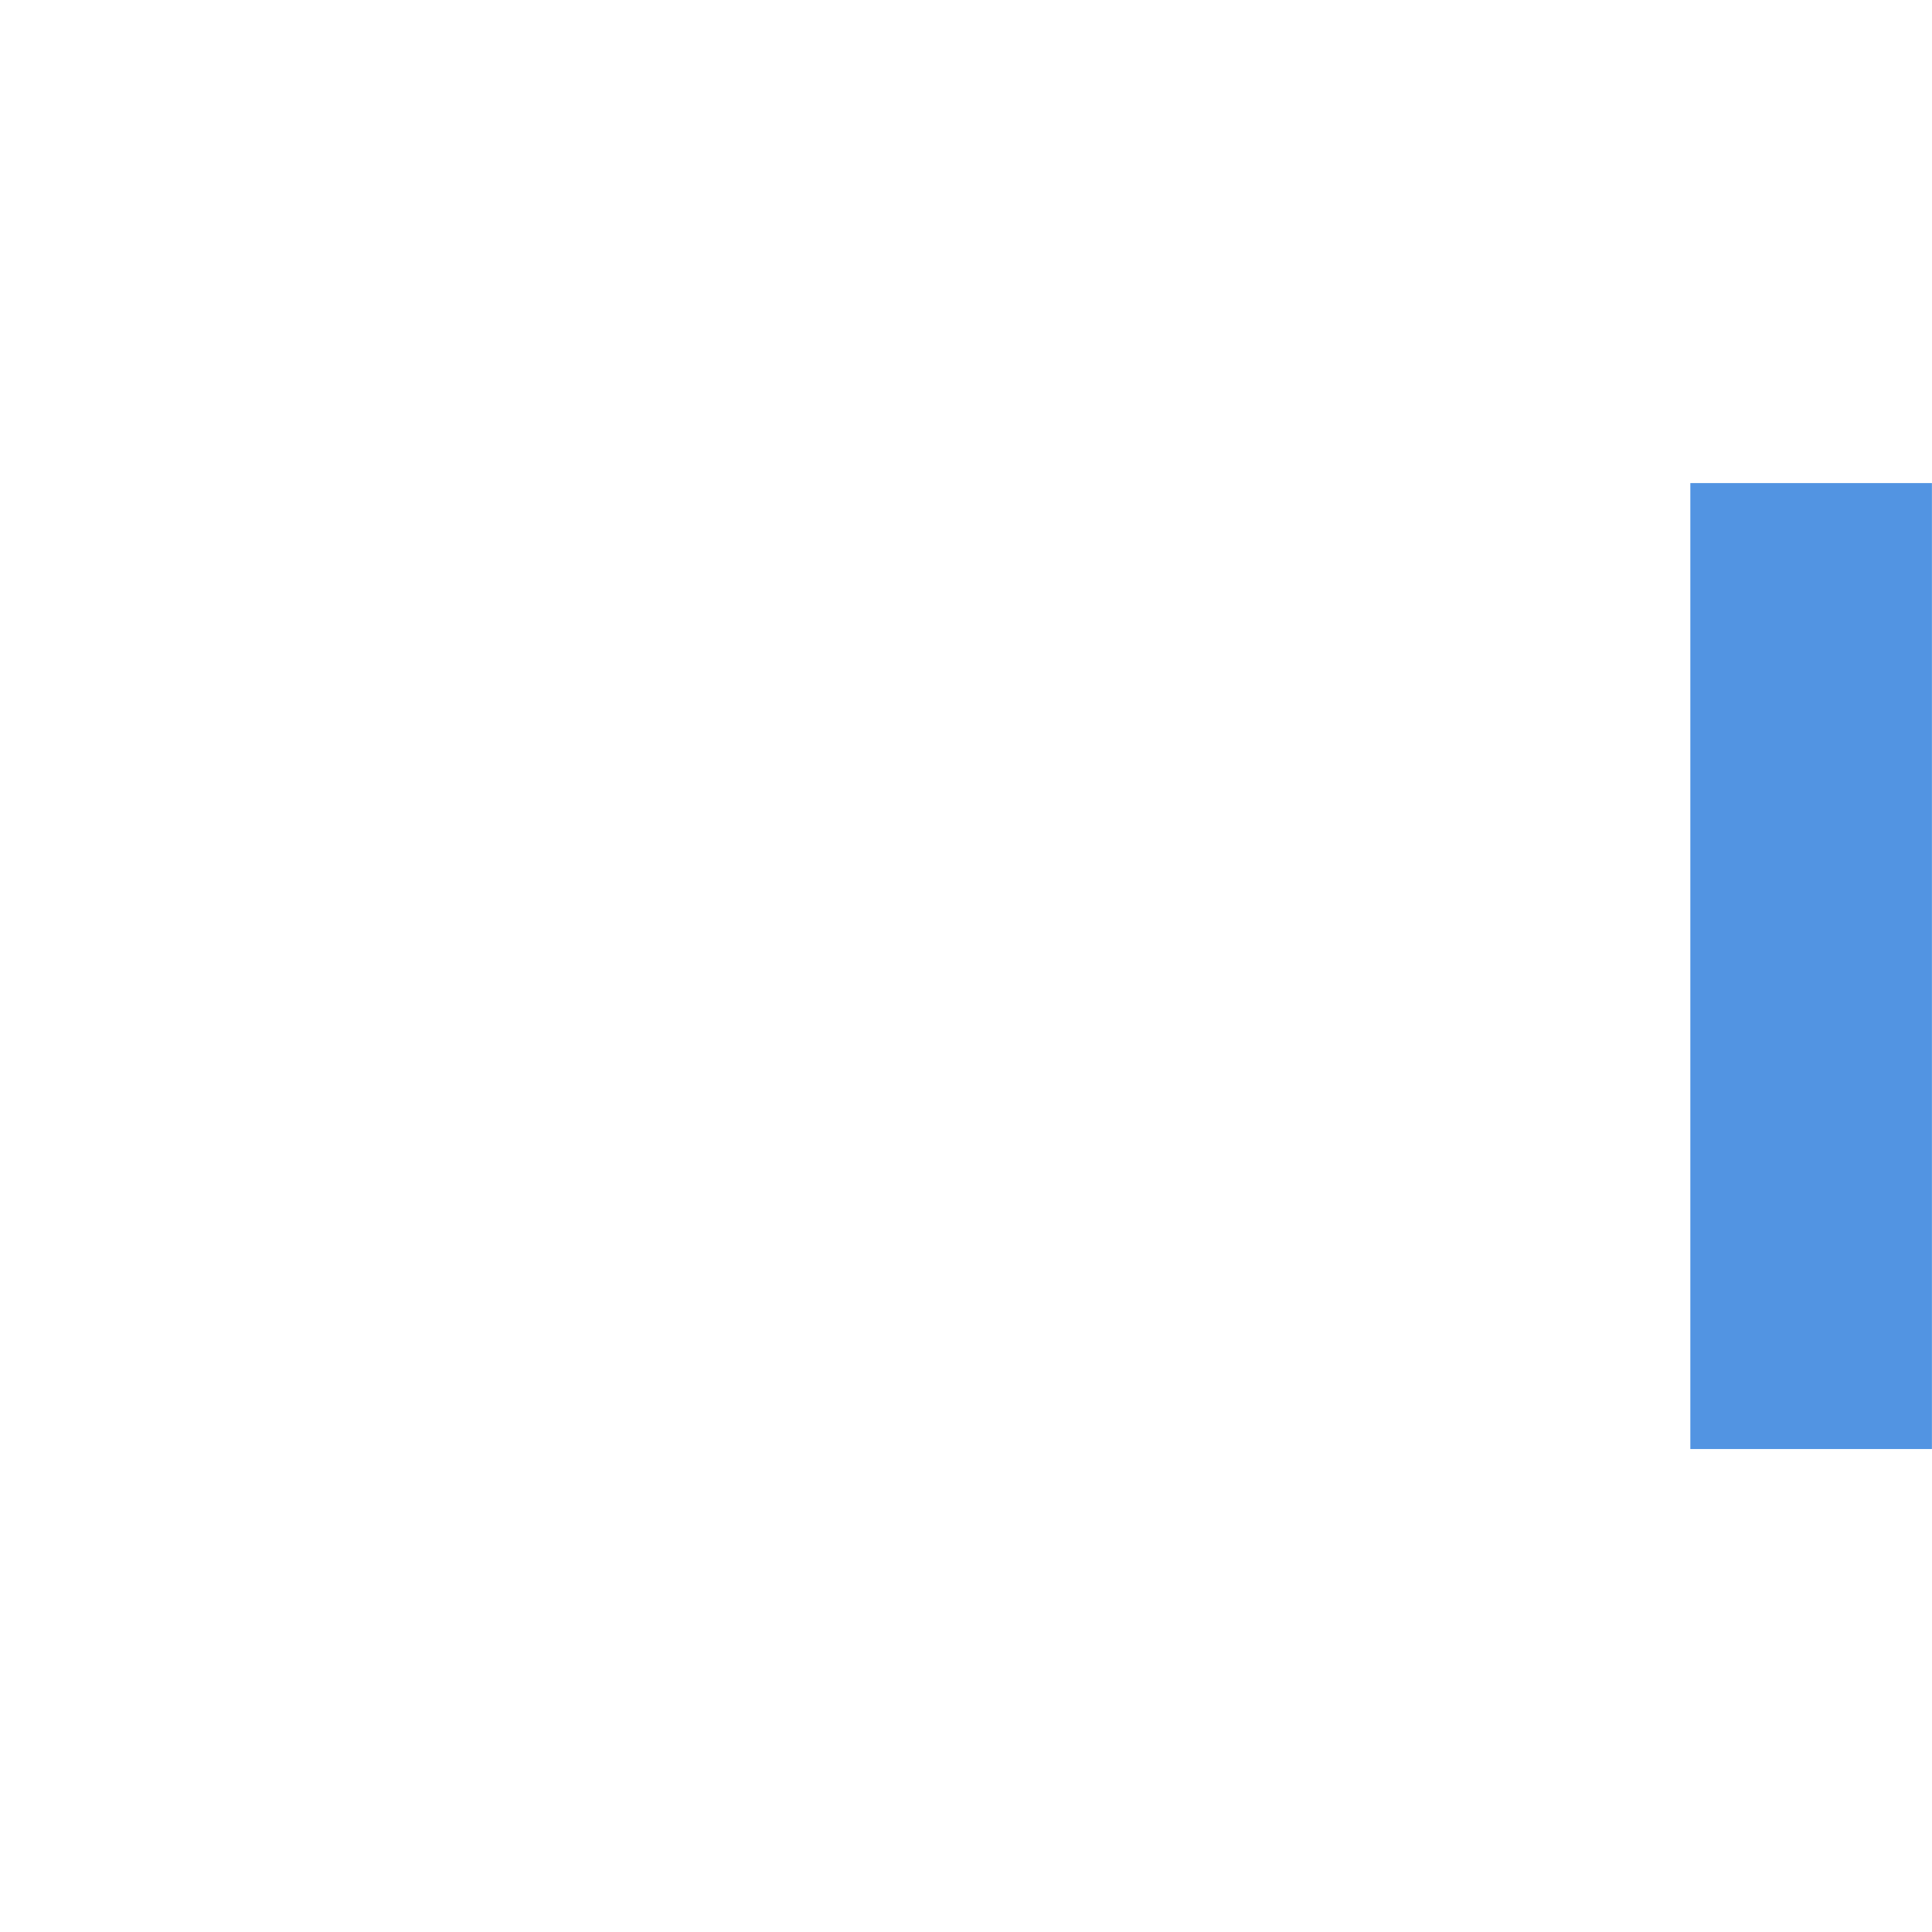
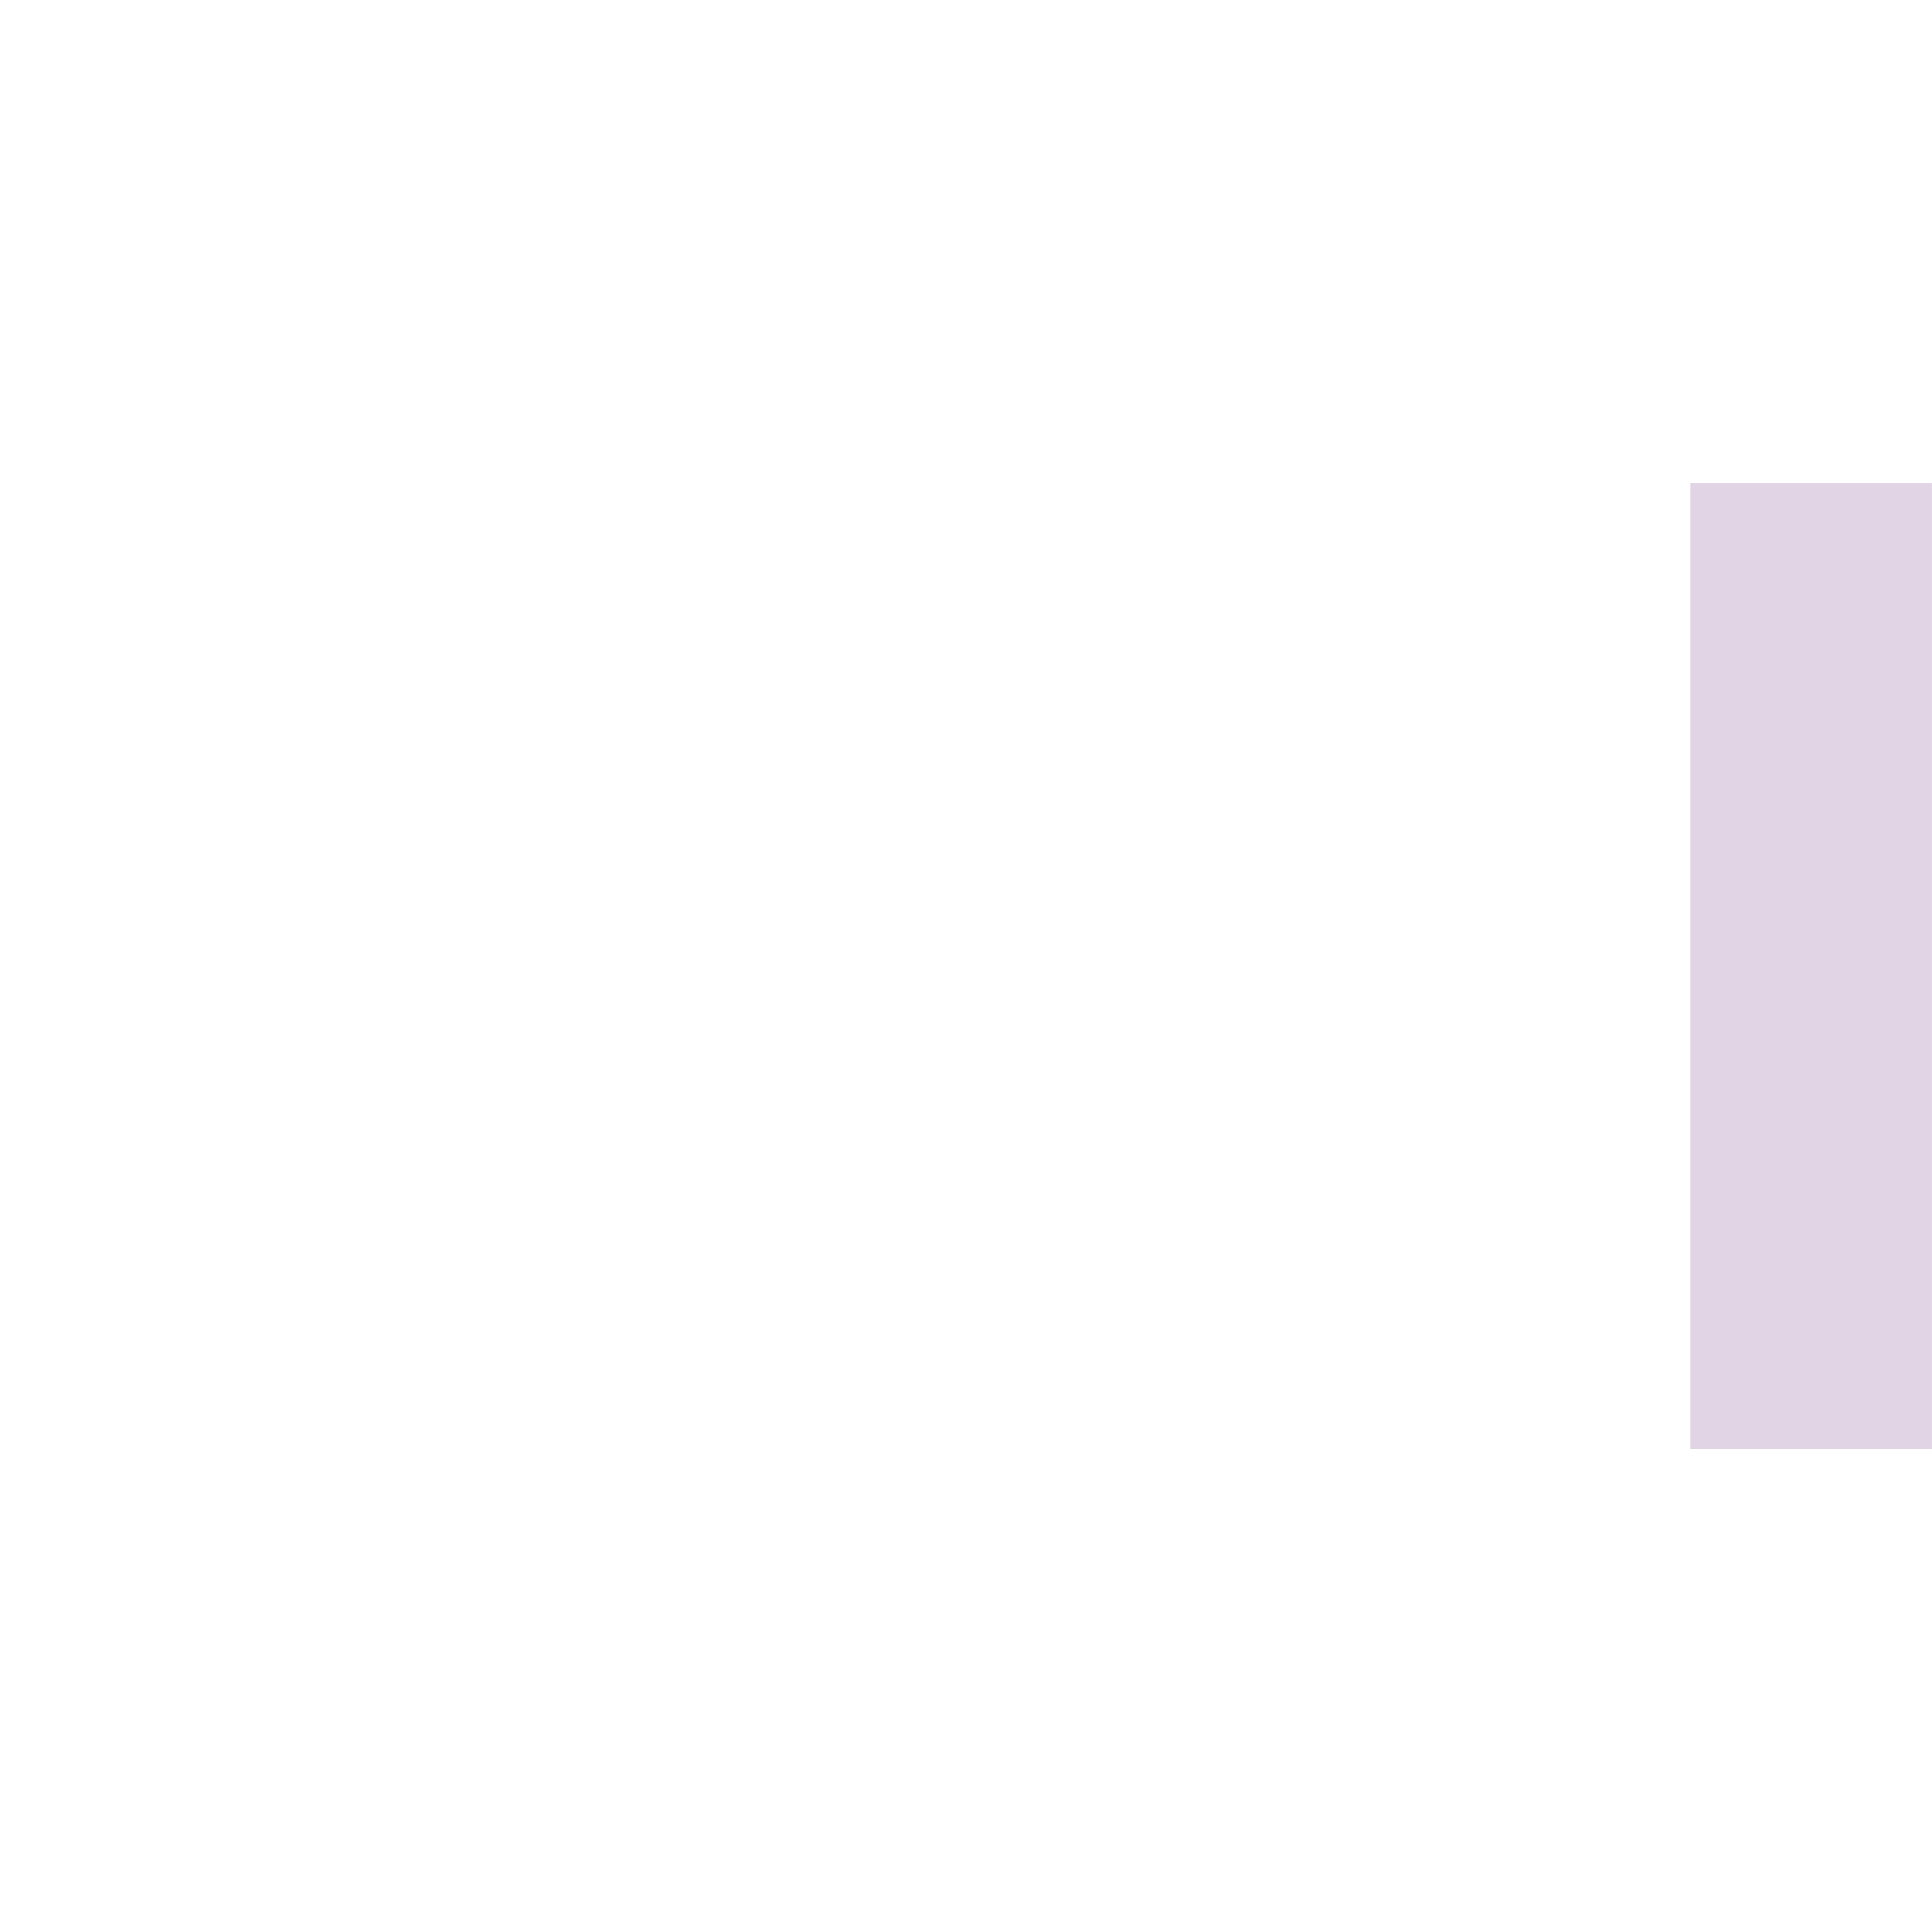
<svg xmlns="http://www.w3.org/2000/svg" xmlns:xlink="http://www.w3.org/1999/xlink" width="16" height="16" id="svg7355" version="1.1">
  <defs id="defs7357">
    <radialGradient xlink:href="#linearGradient36429" id="radialGradient7461" gradientUnits="userSpaceOnUse" gradientTransform="matrix(1.011539,0,0,0.5758211,-0.3926219,71.83807)" cx="47.429" cy="167.168" fx="47.429" fy="167.168" r="37" />
    <linearGradient id="linearGradient36429">
      <stop id="stop36431" offset="0" style="stop-color:#ffffff;stop-opacity:1;" />
      <stop id="stop36433" offset="1" style="stop-color:#ffffff;stop-opacity:0;" />
    </linearGradient>
    <radialGradient xlink:href="#linearGradient36471" id="radialGradient7463" gradientUnits="userSpaceOnUse" gradientTransform="matrix(1.189155,0,0,0.5551325,-9.281289,36.12653)" cx="49.067" cy="242.504" fx="49.067" fy="242.504" r="37.007" />
    <linearGradient id="linearGradient36471">
      <stop id="stop36473" offset="0" style="stop-color:#ffffff;stop-opacity:1;" />
      <stop id="stop36475" offset="1" style="stop-color:#ffffff;stop-opacity:0;" />
    </linearGradient>
    <radialGradient r="37.007" fy="242.504" fx="49.067" cy="242.504" cx="49.067" gradientTransform="matrix(1.189155,0,0,0.1525213,-9.281289,132.5277)" gradientUnits="userSpaceOnUse" id="radialGradient7488" xlink:href="#linearGradient36471" />
  </defs>
  <g id="layer1" transform="matrix(1.621328,0,0,1.621328,-431.6347,-376.5527)">
    <g style="display:inline" id="g30864" transform="translate(255.223,70.11809)">
-       <rect style="opacity:1;fill:#5294e2;fill-opacity:1;stroke:none" id="rect4147" width="4.934" height="1.234" x="164.599" y="-20.868" rx="0" transform="matrix(0,1,-1,0,0,0)" />
+       <rect style="opacity:1;fill:#E1D5E5;fill-opacity:1;stroke:none" id="rect4147" width="4.934" height="1.234" x="164.599" y="-20.868" rx="0" transform="matrix(0,1,-1,0,0,0)" />
    </g>
  </g>
</svg>
